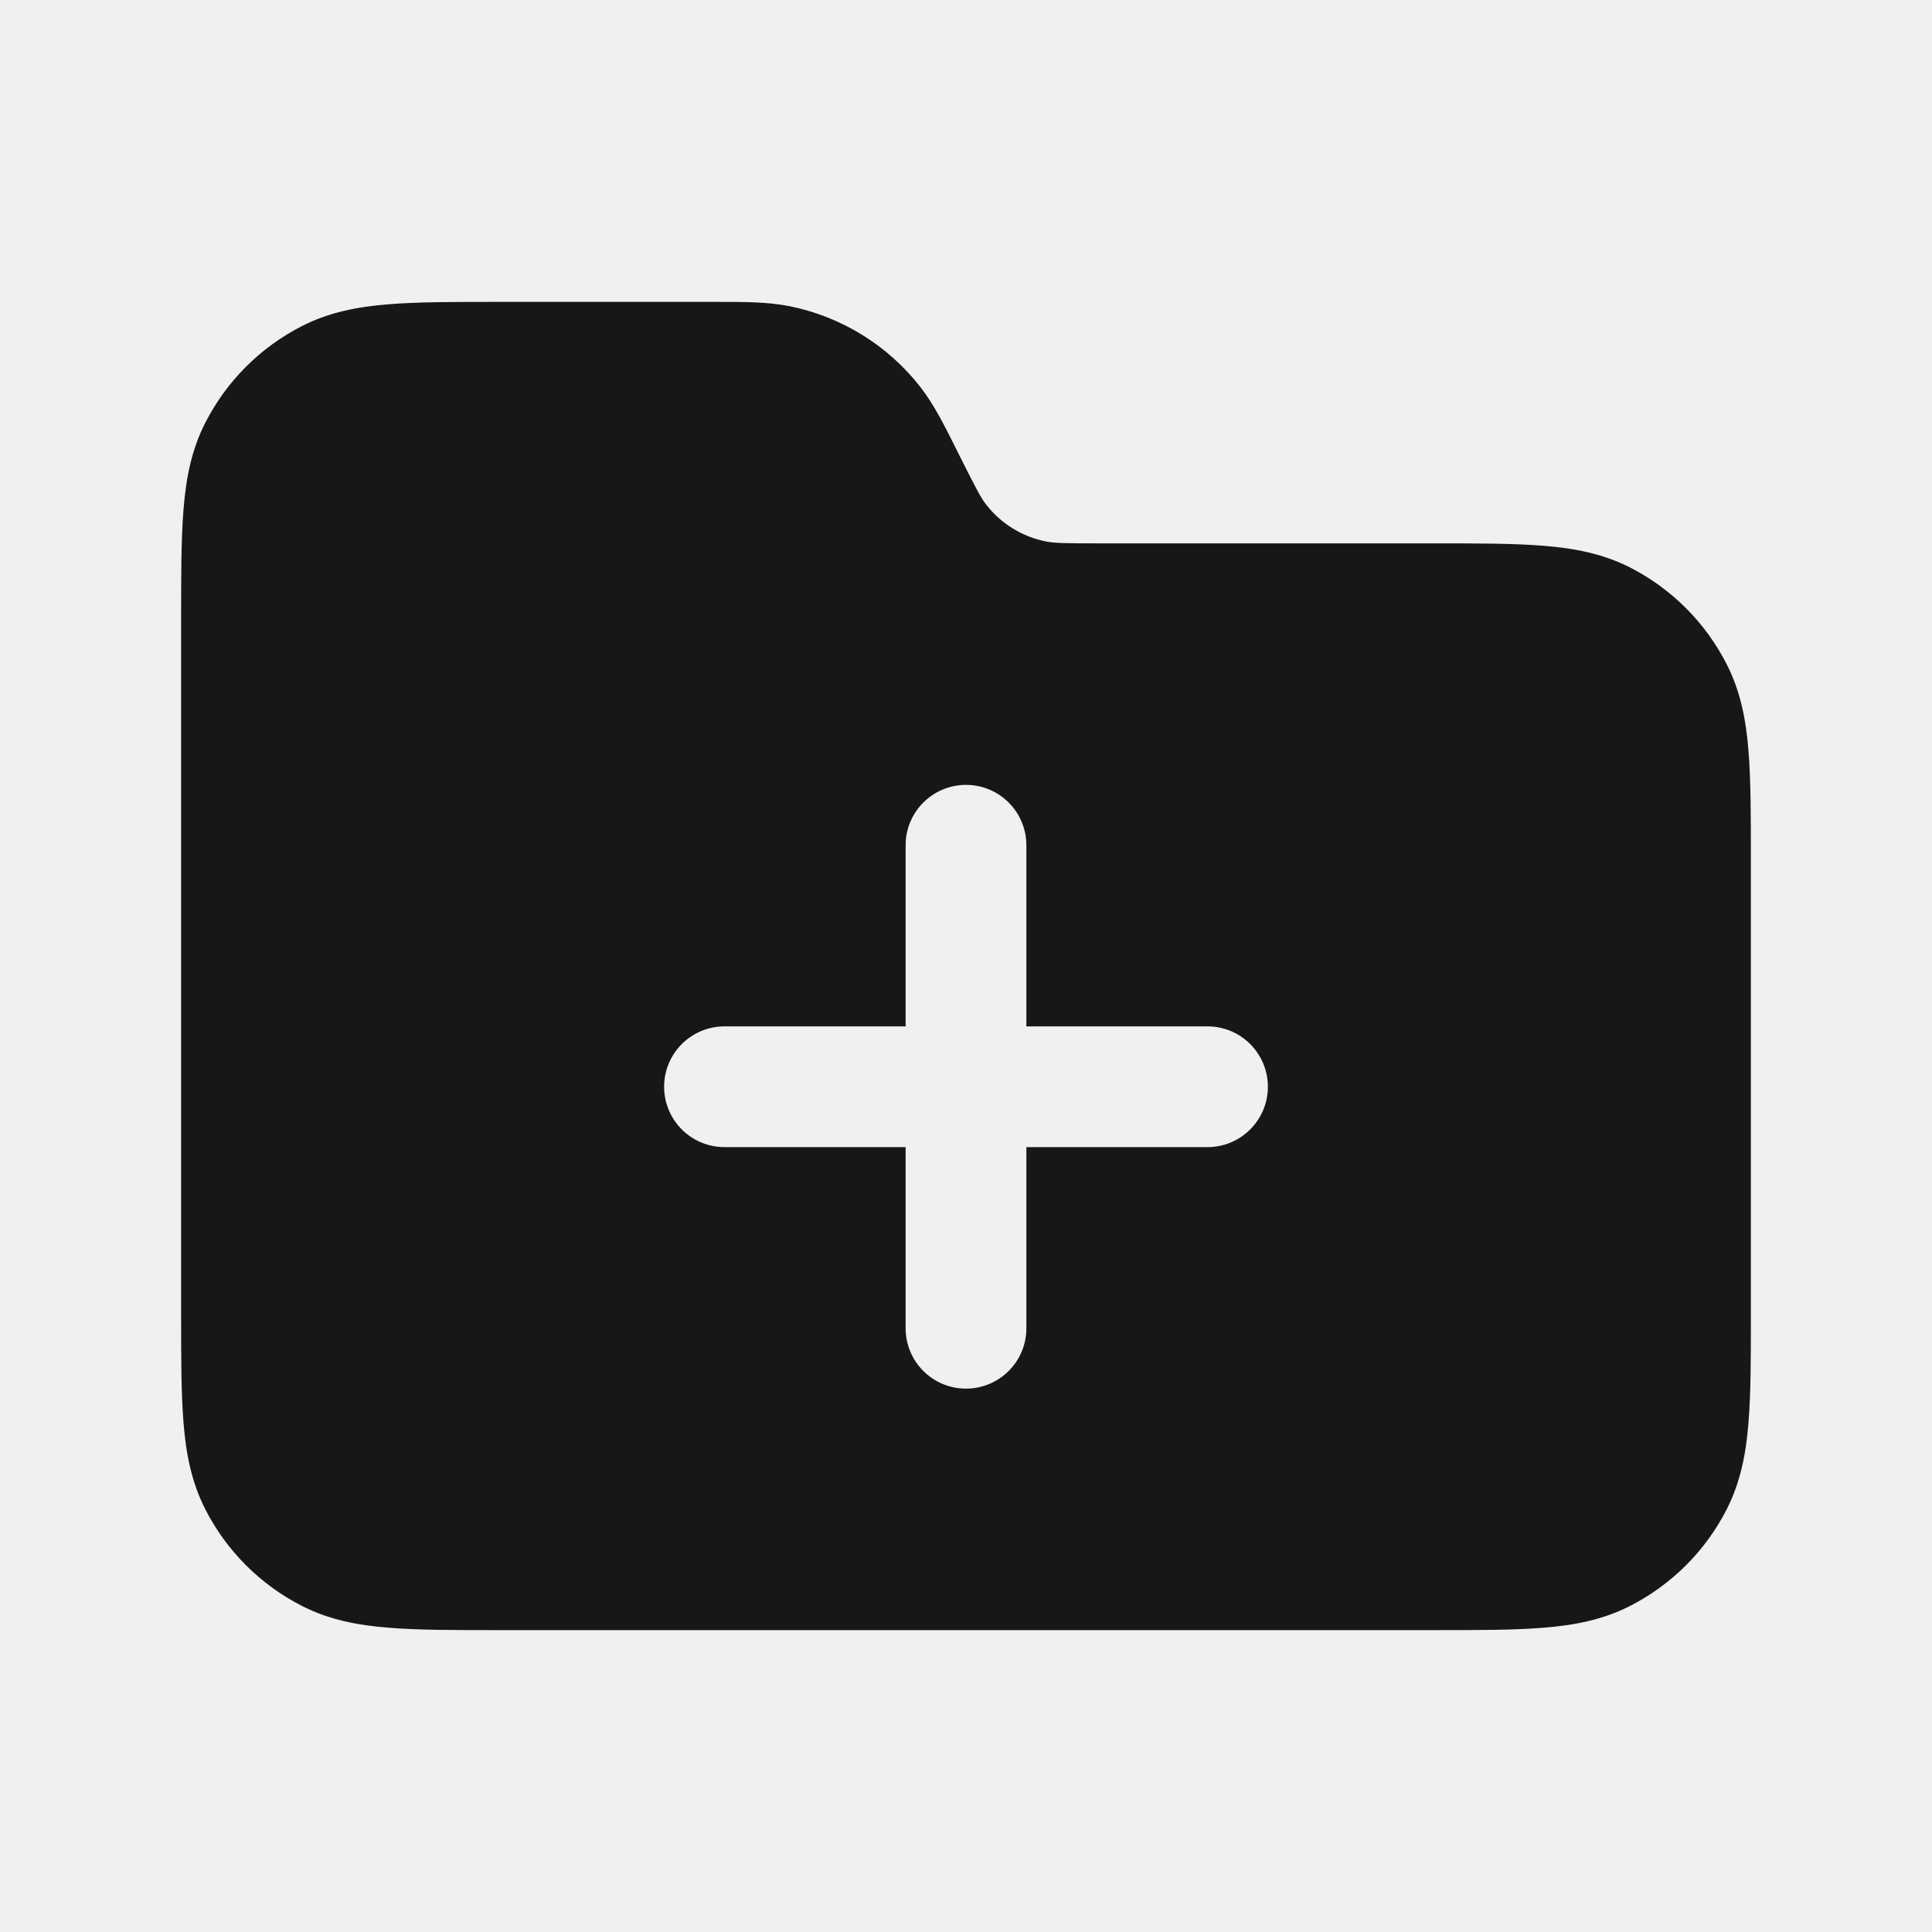
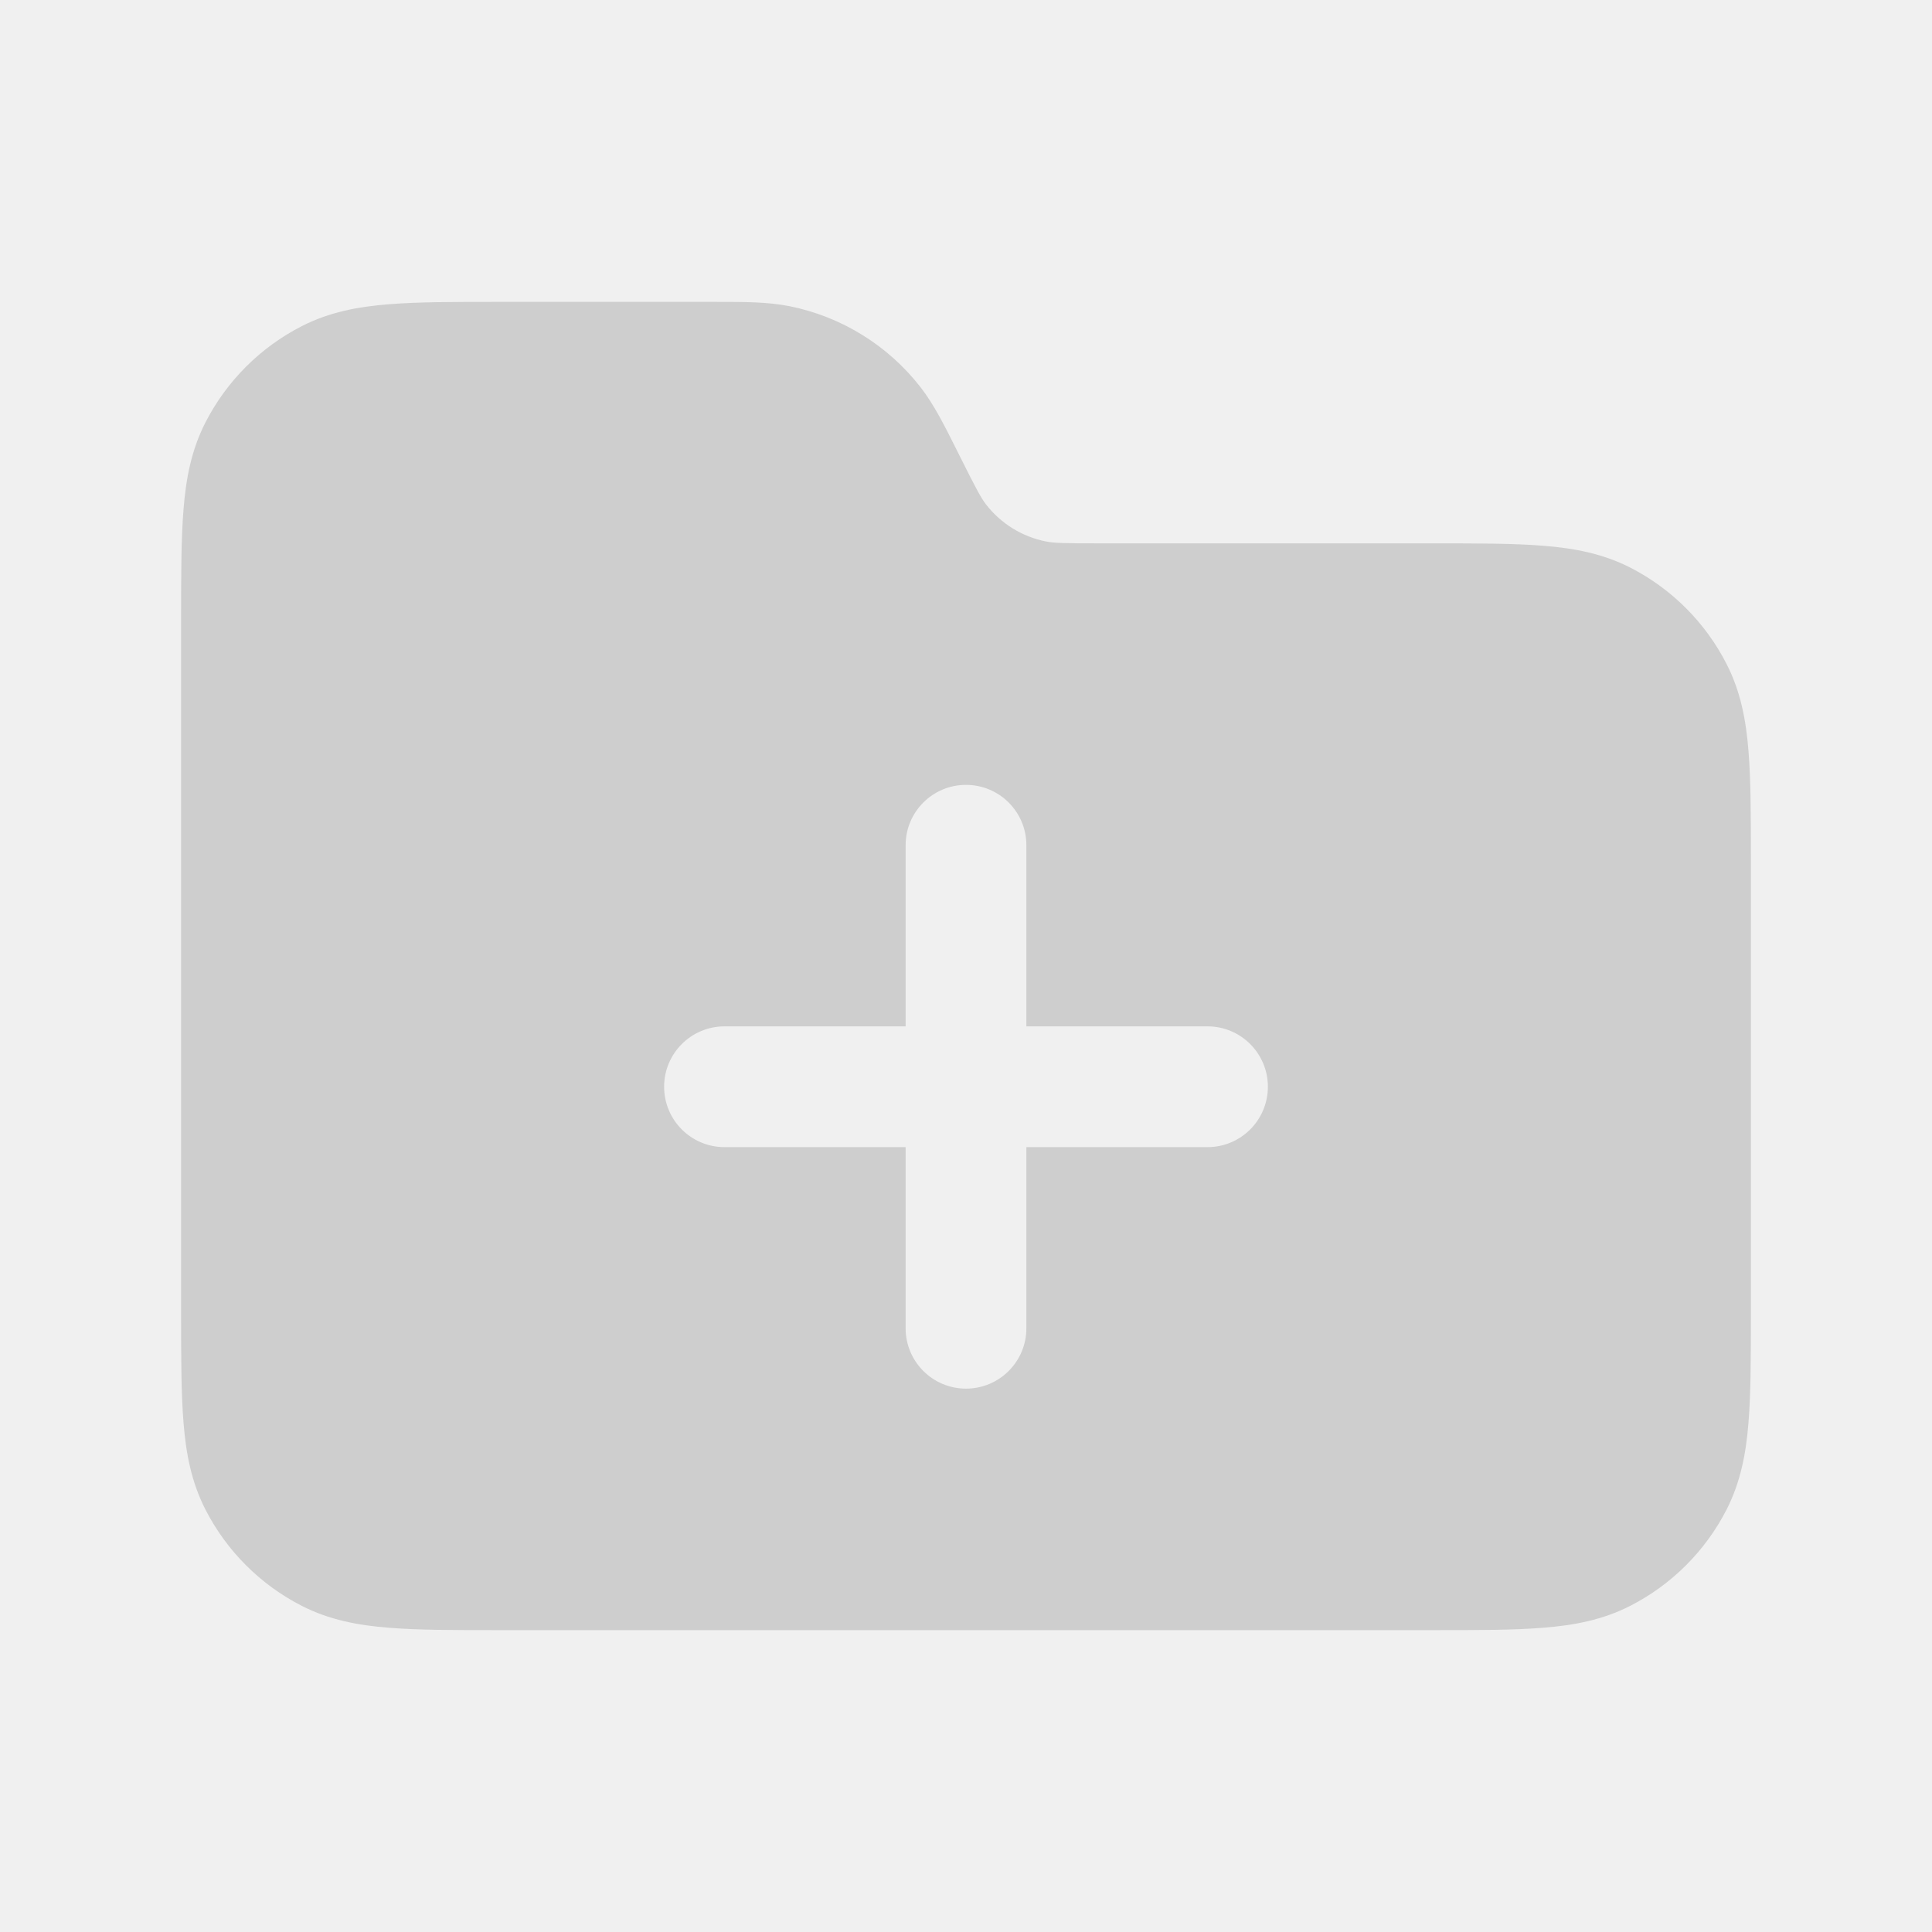
<svg xmlns="http://www.w3.org/2000/svg" width="32" height="32" viewBox="0 0 24 24">
  <defs>
    <mask id="cutout" maskUnits="userSpaceOnUse">
-       <rect x="0" y="0" width="24" height="24" fill="white" />
+       <rect x="0" y="0" width="24" height="24" fill="#1f2937" />
      <path d="M12 9.75a.75.75 0 0 1 .75.75v2.25H15a.75.75 0 0 1 0 1.5h-2.25v2.25a.75.75 0 0 1-1.5 0v-2.25H9a.75.75 0 0 1 0-1.5h2.25V10.5a.75.75 0 0 1 .75-.75" fill="black" fill-rule="evenodd" clip-rule="evenodd" />
    </mask>
  </defs>
  <g mask="url(#cutout)">
    <path d="M9.804 3.803c-.27-.053-.553-.053-.917-.053H6.17c-.535 0-.98 0-1.345.03c-.38.03-.736.098-1.073.27A2.75 2.75 0 0 0 2.55 5.252c-.172.337-.24.693-.27 1.073c-.03.365-.03.81-.03 1.345v8.66c0 .535 0 .98.03 1.345c.03.38.098.736.27 1.073a2.75 2.75 0 0 0 1.202 1.202c.337.172.693.24 1.073.27c.365.03.81.03 1.344.03h11.662c.534 0 .98 0 1.344-.03c.38-.03.736-.098 1.073-.27a2.75 2.75 0 0 0 1.202-1.201c.172-.338.24-.694.27-1.074c.03-.364.03-.81.03-1.344V10.67c0-.535 0-.98-.03-1.345c-.03-.38-.098-.736-.27-1.073a2.75 2.75 0 0 0-1.2-1.202c-.338-.172-.694-.24-1.074-.27c-.365-.03-.81-.03-1.345-.03h-4.153c-.458 0-.582-.003-.686-.024a1.25 1.25 0 0 1-.742-.458c-.065-.084-.123-.194-.328-.603l-.029-.058c-.162-.325-.29-.58-.457-.796a2.75 2.75 0 0 0-1.631-1.008" fill="rgb(23,23,23)" fill-rule="evenodd" clip-rule="evenodd" />
  </g>
</svg>
